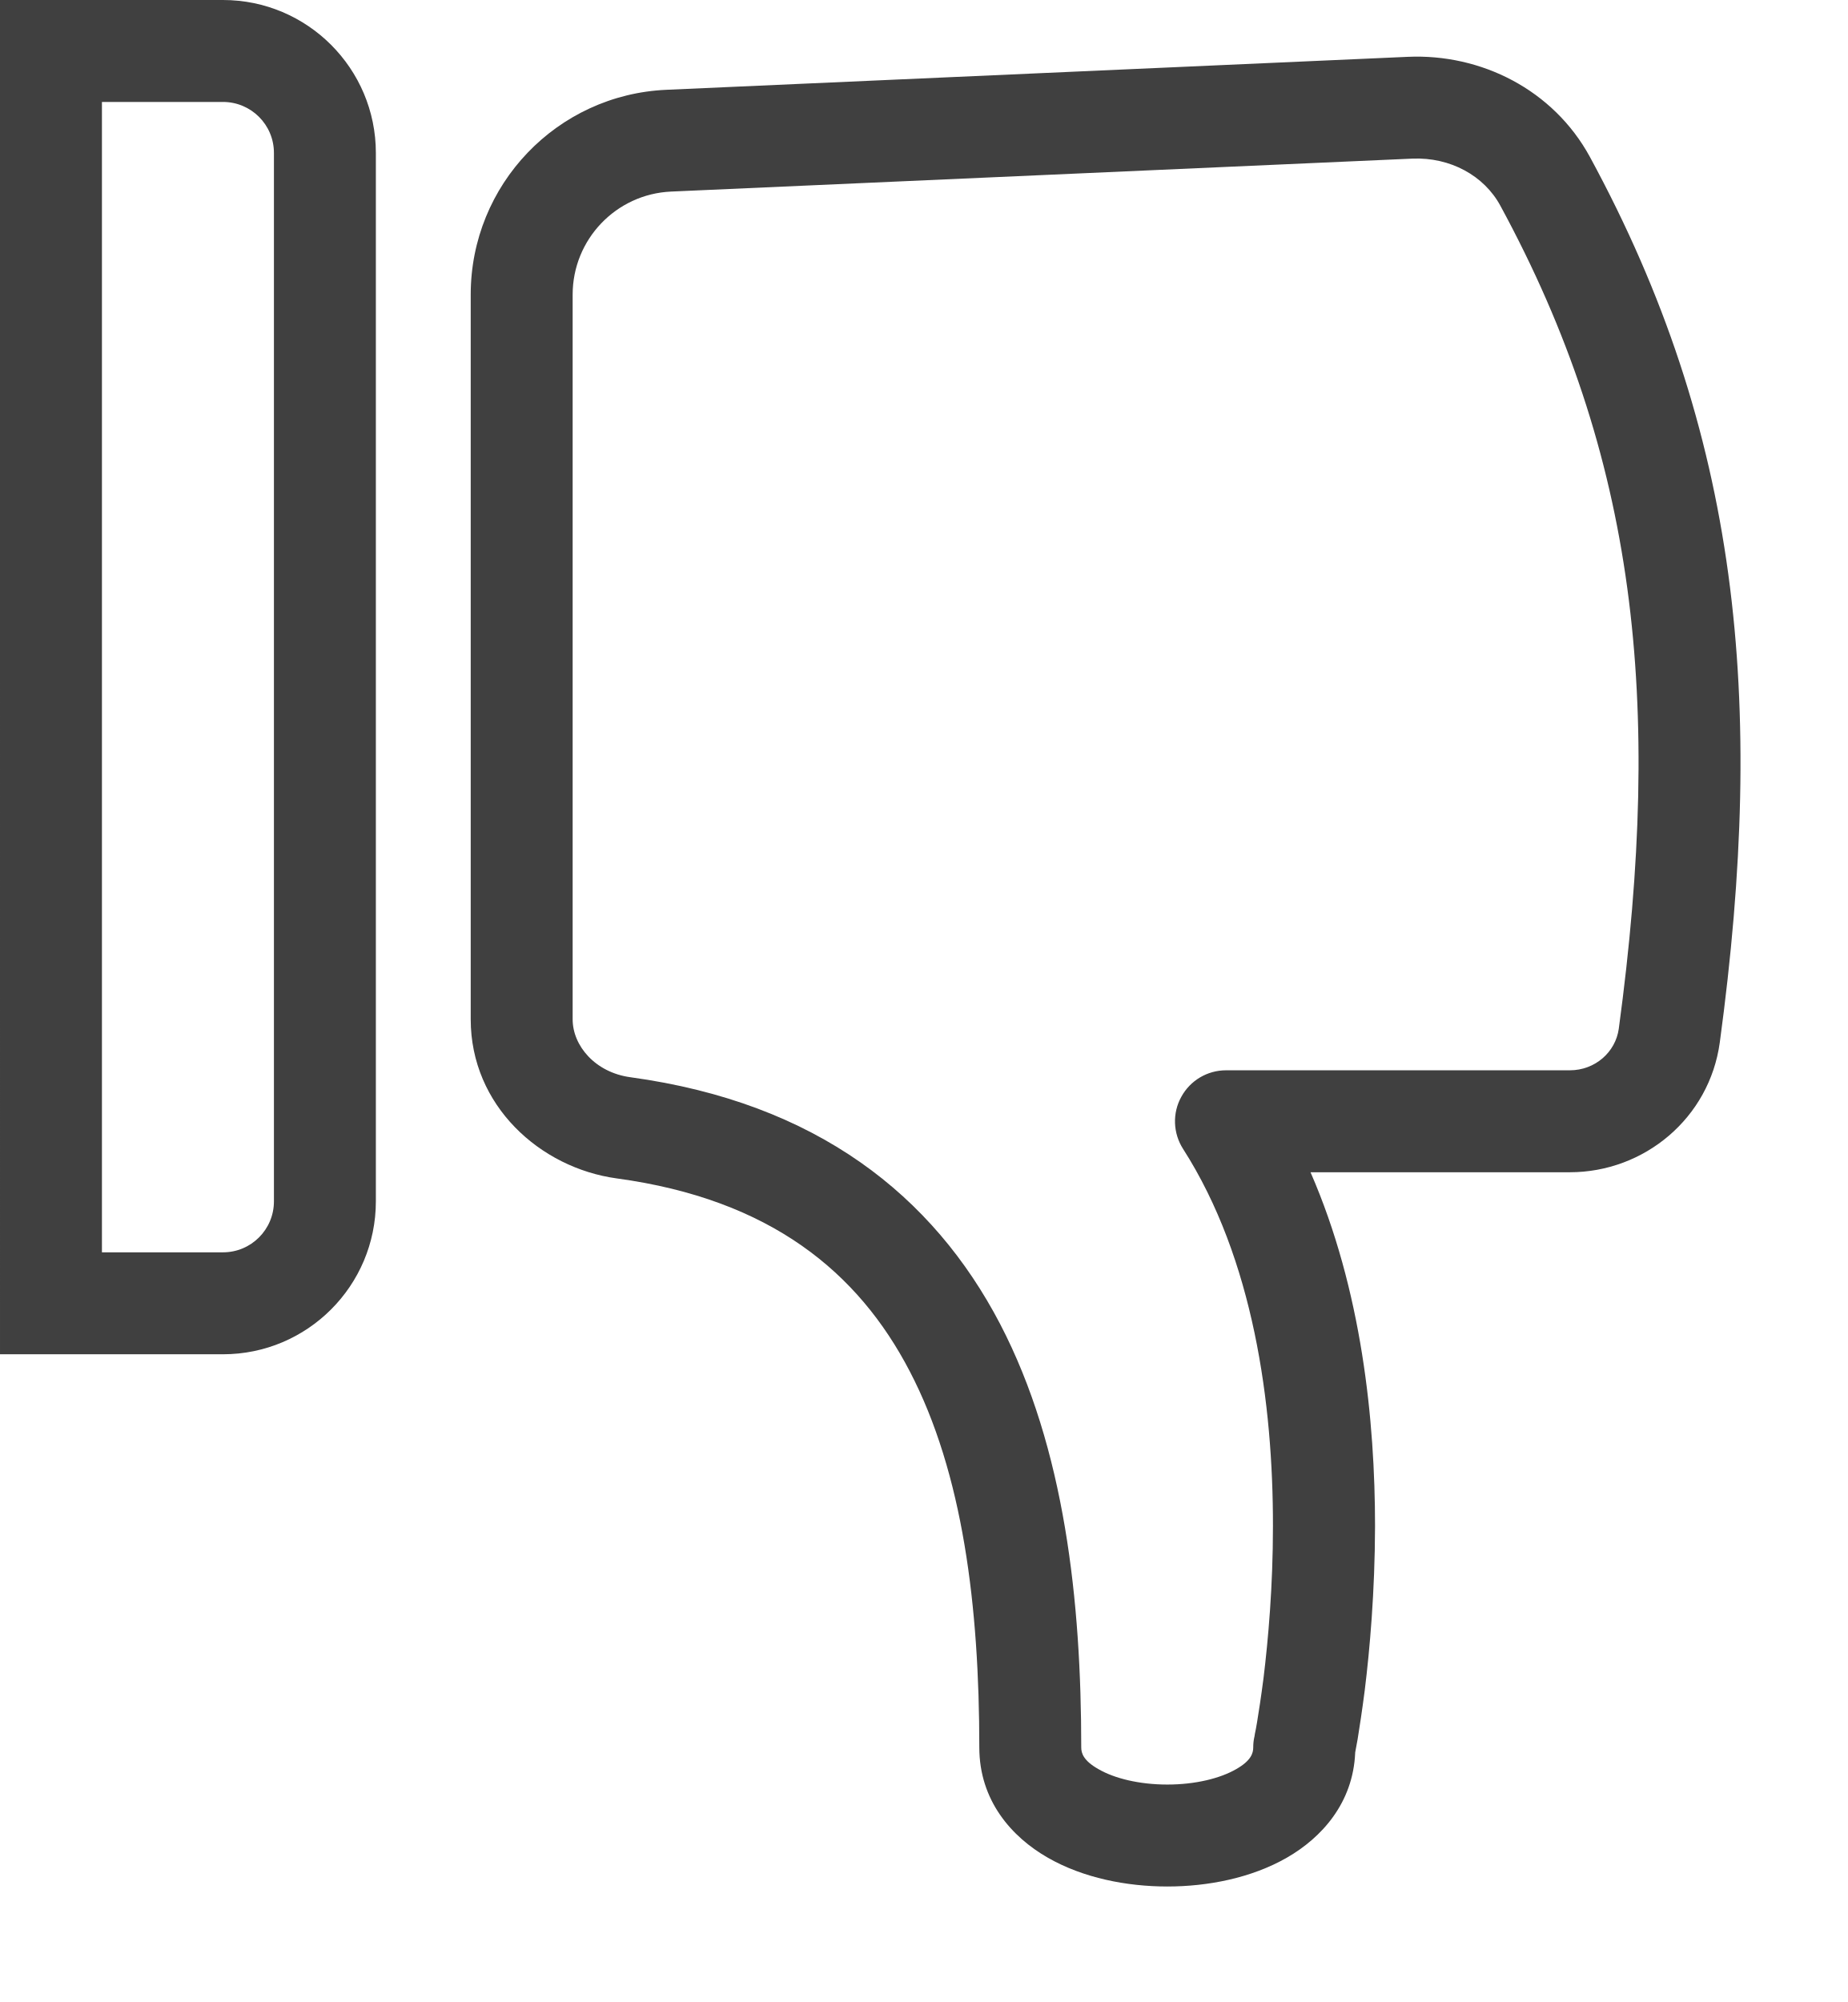
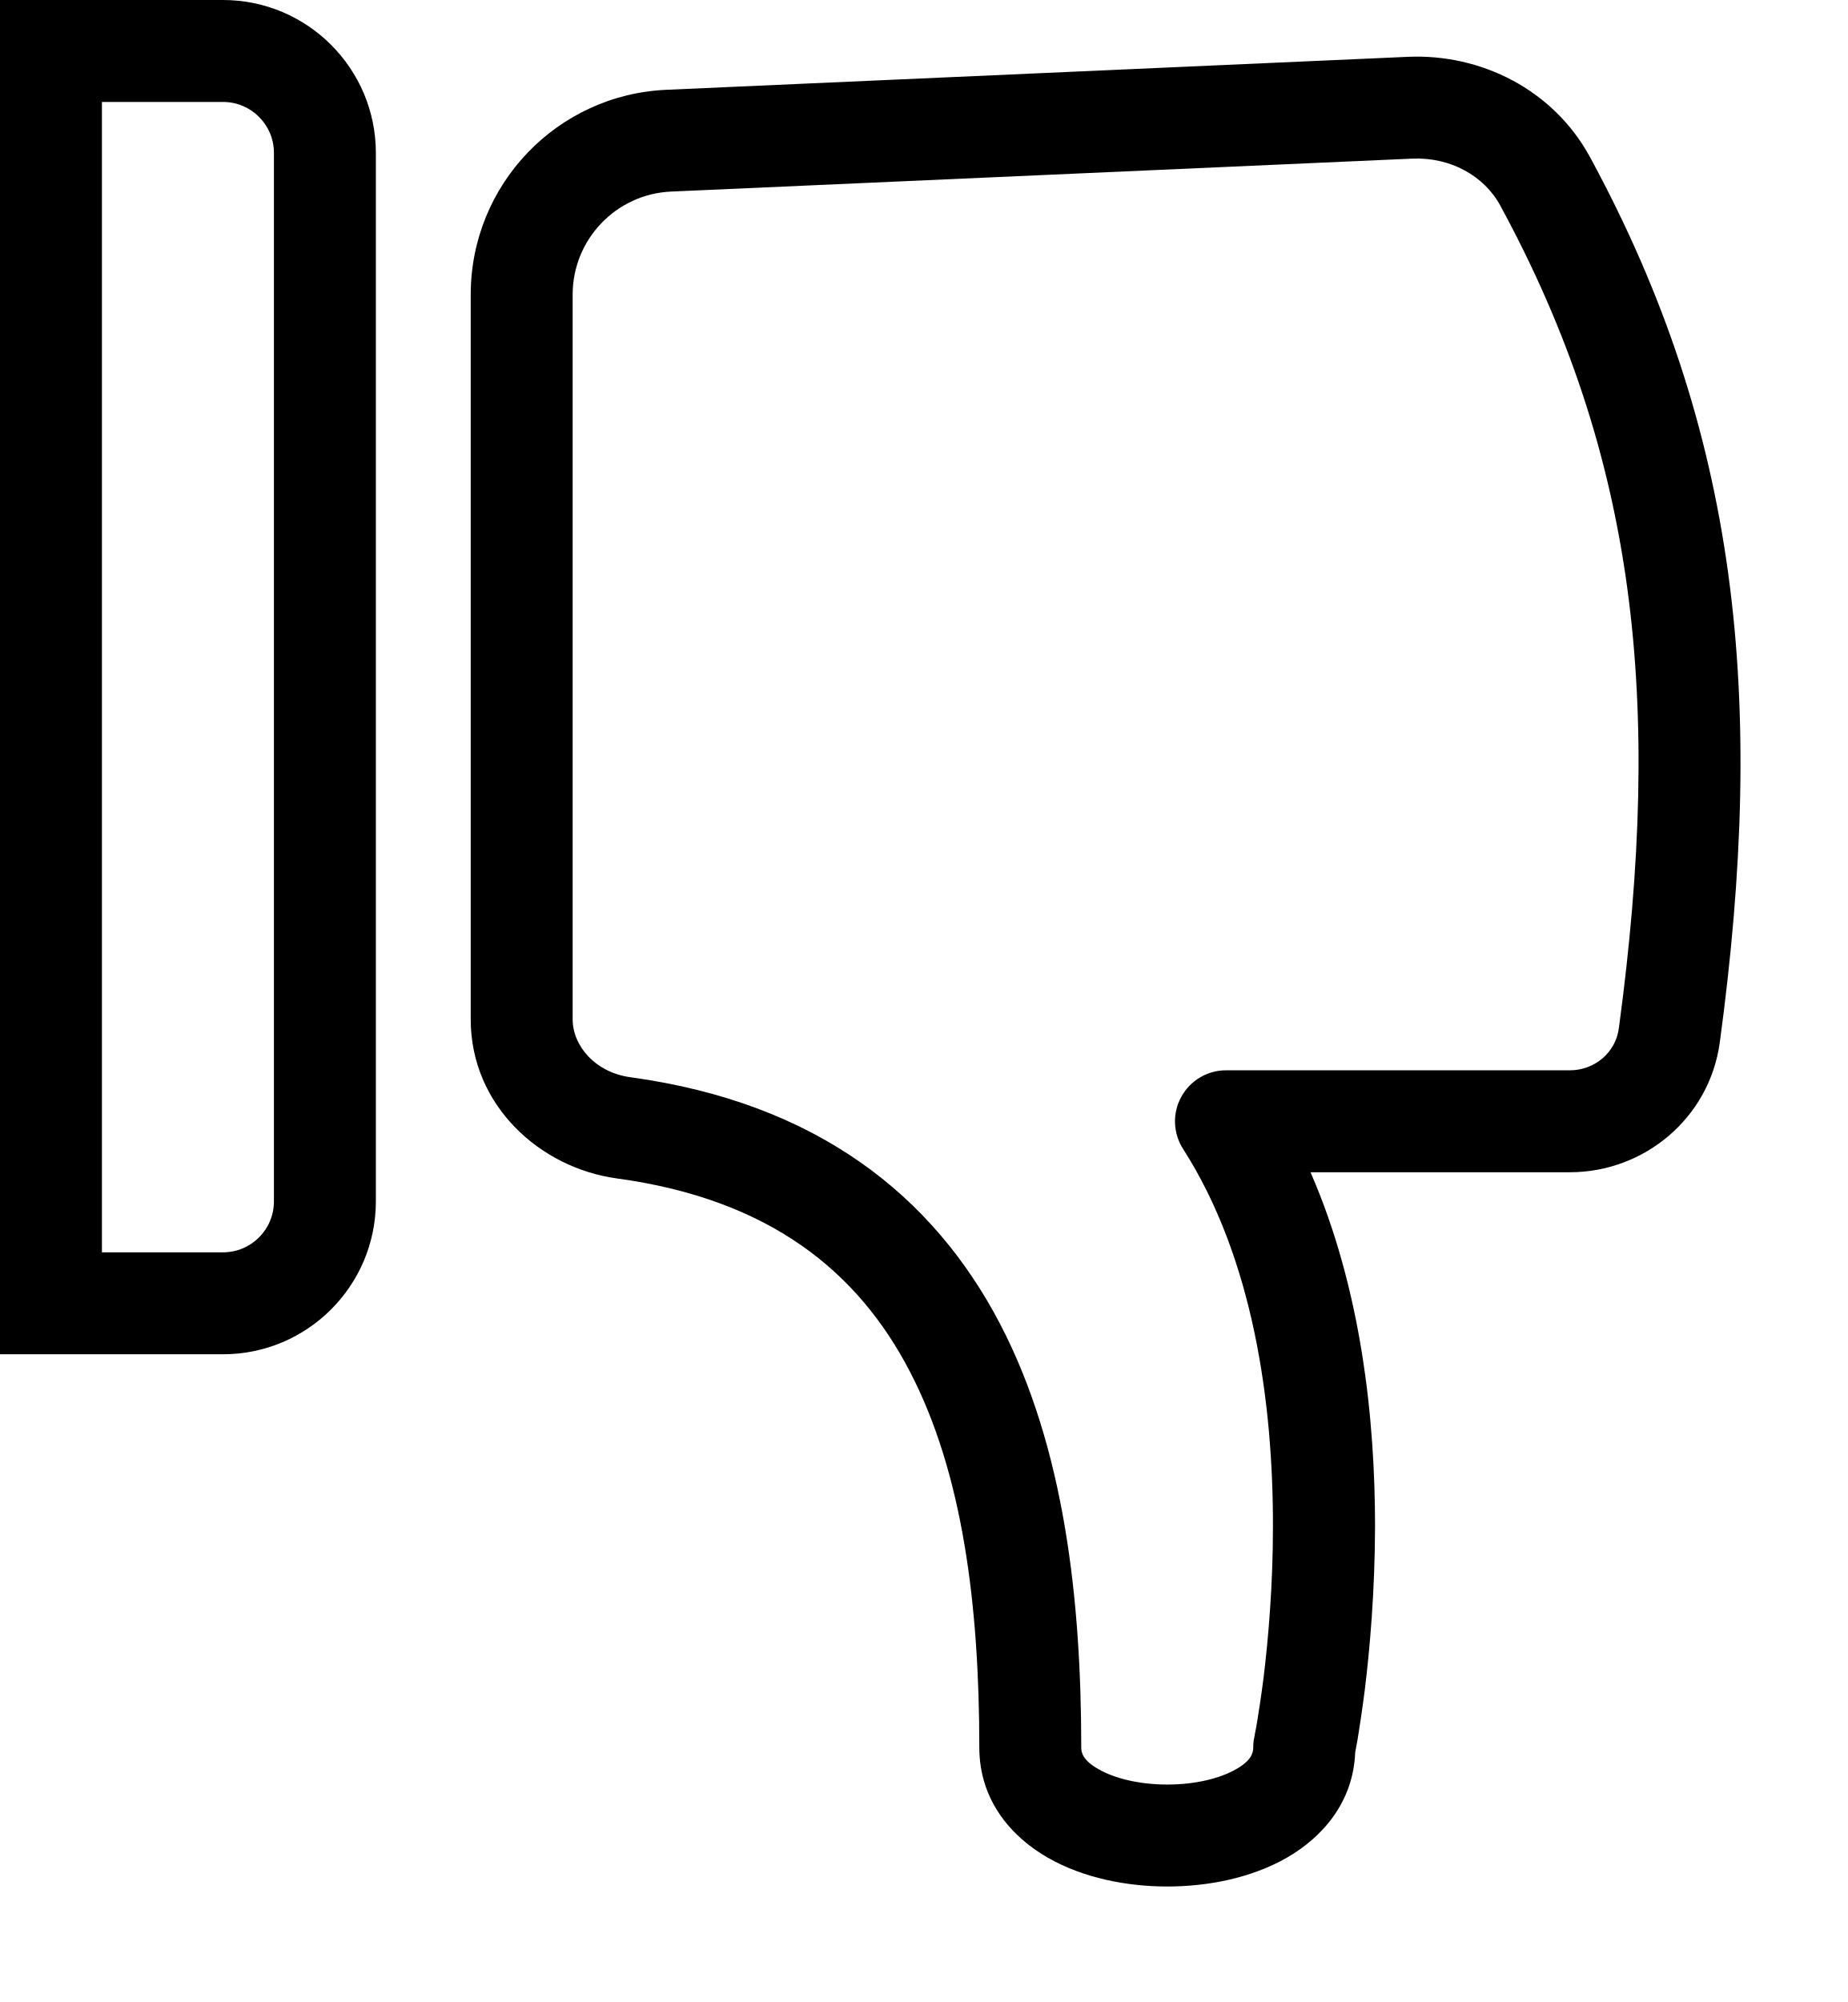
<svg xmlns="http://www.w3.org/2000/svg" width="12" height="13" viewBox="0 0 12 13" fill="none">
-   <path fill-rule="evenodd" clip-rule="evenodd" d="M8.357 12.063C8.584 11.933 8.787 11.707 8.801 11.383L8.801 11.38C8.805 11.36 8.81 11.331 8.817 11.293C8.829 11.218 8.846 11.11 8.863 10.977C8.896 10.71 8.929 10.337 8.93 9.911C8.93 9.228 8.845 8.377 8.511 7.612L10.195 7.612C10.679 7.612 11.102 7.26 11.169 6.769C11.471 4.539 11.295 2.805 10.326 1.02C10.088 0.582 9.618 0.348 9.143 0.369L4.329 0.583C3.617 0.614 3.057 1.2 3.057 1.913L3.057 6.619C3.057 7.179 3.508 7.584 4.005 7.652C5.007 7.788 5.575 8.264 5.908 8.904C6.254 9.567 6.36 10.432 6.36 11.347C6.36 11.691 6.569 11.928 6.805 12.063C7.035 12.195 7.318 12.25 7.581 12.25C7.844 12.25 8.127 12.195 8.357 12.063ZM8.139 11.347C8.139 11.325 8.141 11.302 8.146 11.28L8.146 11.28L8.147 11.276L8.15 11.257C8.154 11.241 8.158 11.216 8.164 11.182C8.175 11.116 8.19 11.018 8.206 10.895C8.236 10.648 8.267 10.303 8.267 9.911C8.268 9.116 8.142 8.176 7.683 7.46C7.618 7.358 7.613 7.228 7.672 7.122C7.73 7.016 7.841 6.95 7.962 6.95L10.195 6.95C10.359 6.95 10.492 6.832 10.513 6.68C10.802 4.545 10.627 2.963 9.744 1.336C9.638 1.14 9.418 1.02 9.173 1.03L4.358 1.244C4.001 1.26 3.719 1.555 3.719 1.913L3.719 6.619C3.719 6.79 3.865 6.964 4.094 6.995C5.307 7.161 6.061 7.766 6.495 8.597C6.916 9.405 7.022 10.401 7.022 11.347C7.022 11.384 7.036 11.433 7.134 11.488C7.237 11.548 7.399 11.588 7.581 11.588C7.763 11.588 7.924 11.548 8.028 11.488C8.125 11.433 8.139 11.384 8.139 11.347ZM0.331 8.794H1.57654e-05V8.463L6.25849e-07 0.331L0 3.8147e-06H0.331H1.448C1.996 3.8147e-06 2.441 0.445 2.441 0.993V7.801C2.441 8.349 1.996 8.794 1.448 8.794H0.331ZM0.662 0.662L0.662 8.132H1.448C1.631 8.132 1.779 7.984 1.779 7.801V0.993C1.779 0.81 1.631 0.662 1.448 0.662H0.662Z" fill="black" fill-opacity="0.75" />
+   <path fill-rule="evenodd" clip-rule="evenodd" d="M8.357 12.063C8.584 11.933 8.787 11.707 8.801 11.383L8.801 11.38C8.805 11.36 8.81 11.331 8.817 11.293C8.829 11.218 8.846 11.11 8.863 10.977C8.896 10.71 8.929 10.337 8.93 9.911C8.93 9.228 8.845 8.377 8.511 7.612L10.195 7.612C10.679 7.612 11.102 7.26 11.169 6.769C11.471 4.539 11.295 2.805 10.326 1.02C10.088 0.582 9.618 0.348 9.143 0.369L4.329 0.583C3.617 0.614 3.057 1.2 3.057 1.913L3.057 6.619C3.057 7.179 3.508 7.584 4.005 7.652C5.007 7.788 5.575 8.264 5.908 8.904C6.254 9.567 6.36 10.432 6.36 11.347C6.36 11.691 6.569 11.928 6.805 12.063C7.035 12.195 7.318 12.25 7.581 12.25C7.844 12.25 8.127 12.195 8.357 12.063ZM8.139 11.347C8.139 11.325 8.141 11.302 8.146 11.28L8.146 11.28L8.147 11.276L8.15 11.257C8.154 11.241 8.158 11.216 8.164 11.182C8.175 11.116 8.19 11.018 8.206 10.895C8.236 10.648 8.267 10.303 8.267 9.911C8.268 9.116 8.142 8.176 7.683 7.46C7.618 7.358 7.613 7.228 7.672 7.122C7.73 7.016 7.841 6.95 7.962 6.95L10.195 6.95C10.359 6.95 10.492 6.832 10.513 6.68C10.802 4.545 10.627 2.963 9.744 1.336C9.638 1.14 9.418 1.02 9.173 1.03L4.358 1.244C4.001 1.26 3.719 1.555 3.719 1.913L3.719 6.619C3.719 6.79 3.865 6.964 4.094 6.995C5.307 7.161 6.061 7.766 6.495 8.597C6.916 9.405 7.022 10.401 7.022 11.347C7.022 11.384 7.036 11.433 7.134 11.488C7.237 11.548 7.399 11.588 7.581 11.588C7.763 11.588 7.924 11.548 8.028 11.488C8.125 11.433 8.139 11.384 8.139 11.347ZM0.331 8.794H1.57654e-05V8.463L6.25849e-07 0.331L0 3.8147e-06H0.331H1.448C1.996 3.8147e-06 2.441 0.445 2.441 0.993V7.801C2.441 8.349 1.996 8.794 1.448 8.794H0.331ZM0.662 0.662L0.662 8.132H1.448C1.631 8.132 1.779 7.984 1.779 7.801V0.993C1.779 0.81 1.631 0.662 1.448 0.662H0.662Z" fill="currentColor" />
</svg>
